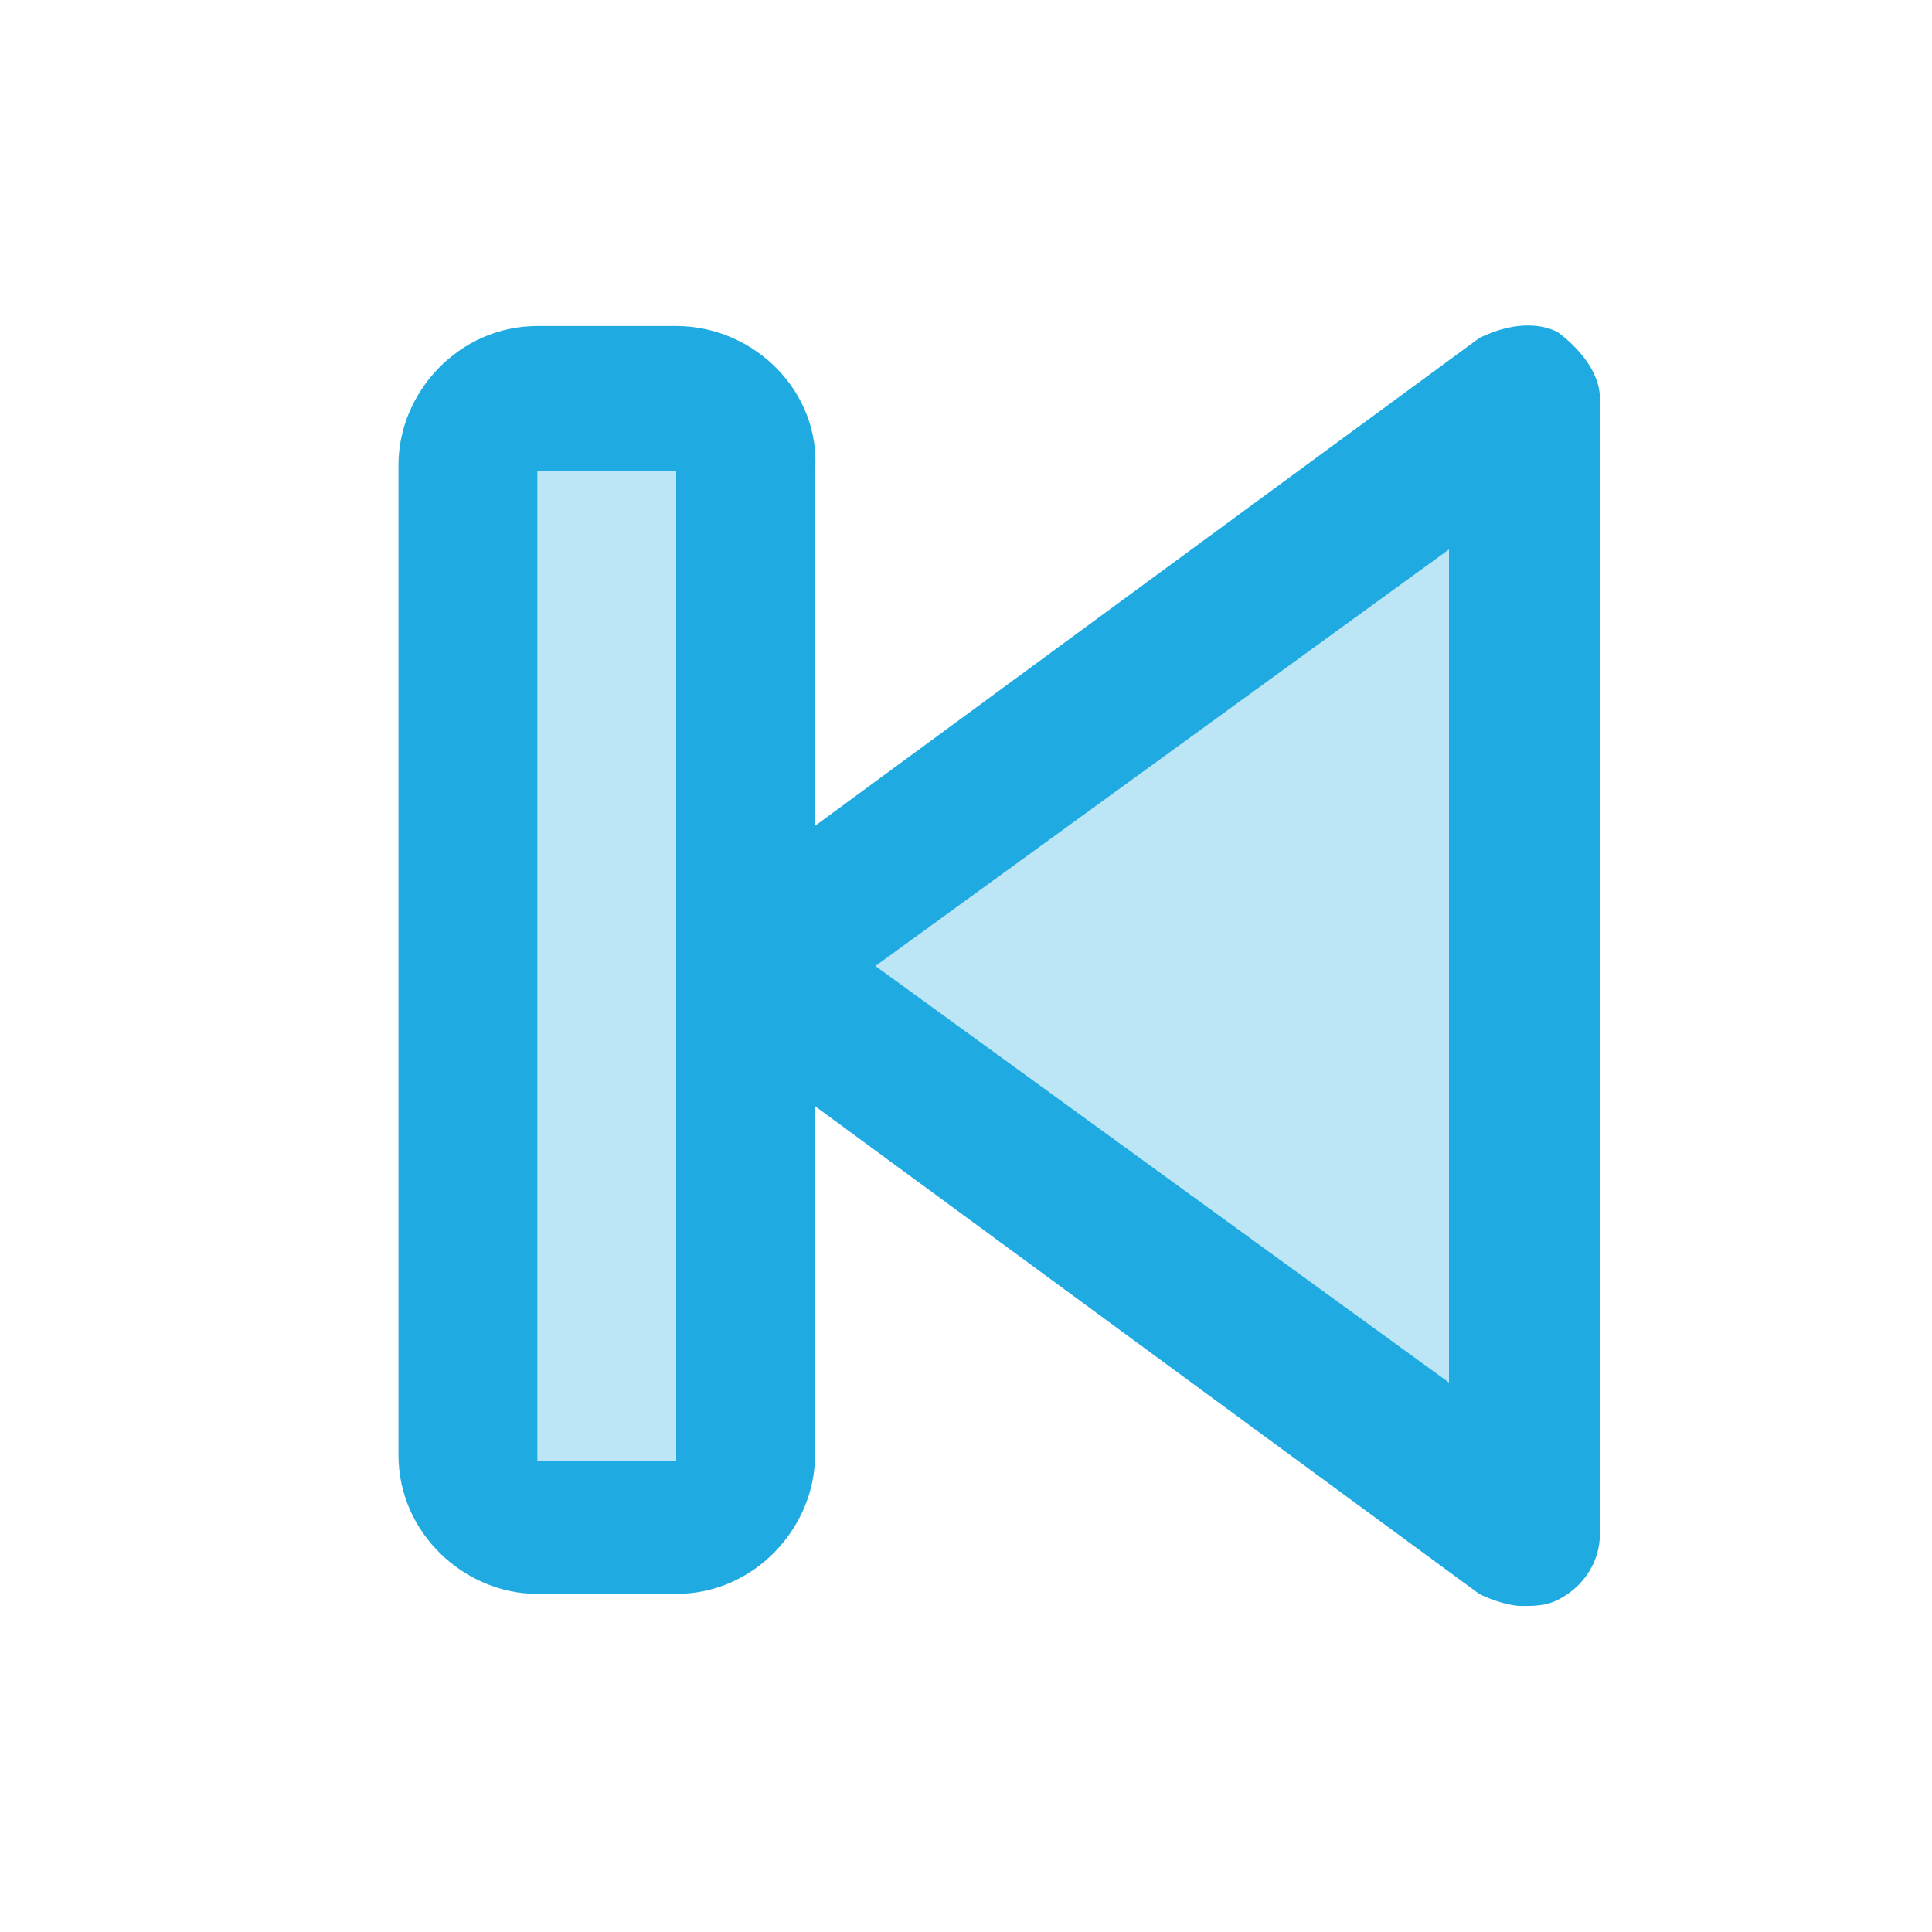
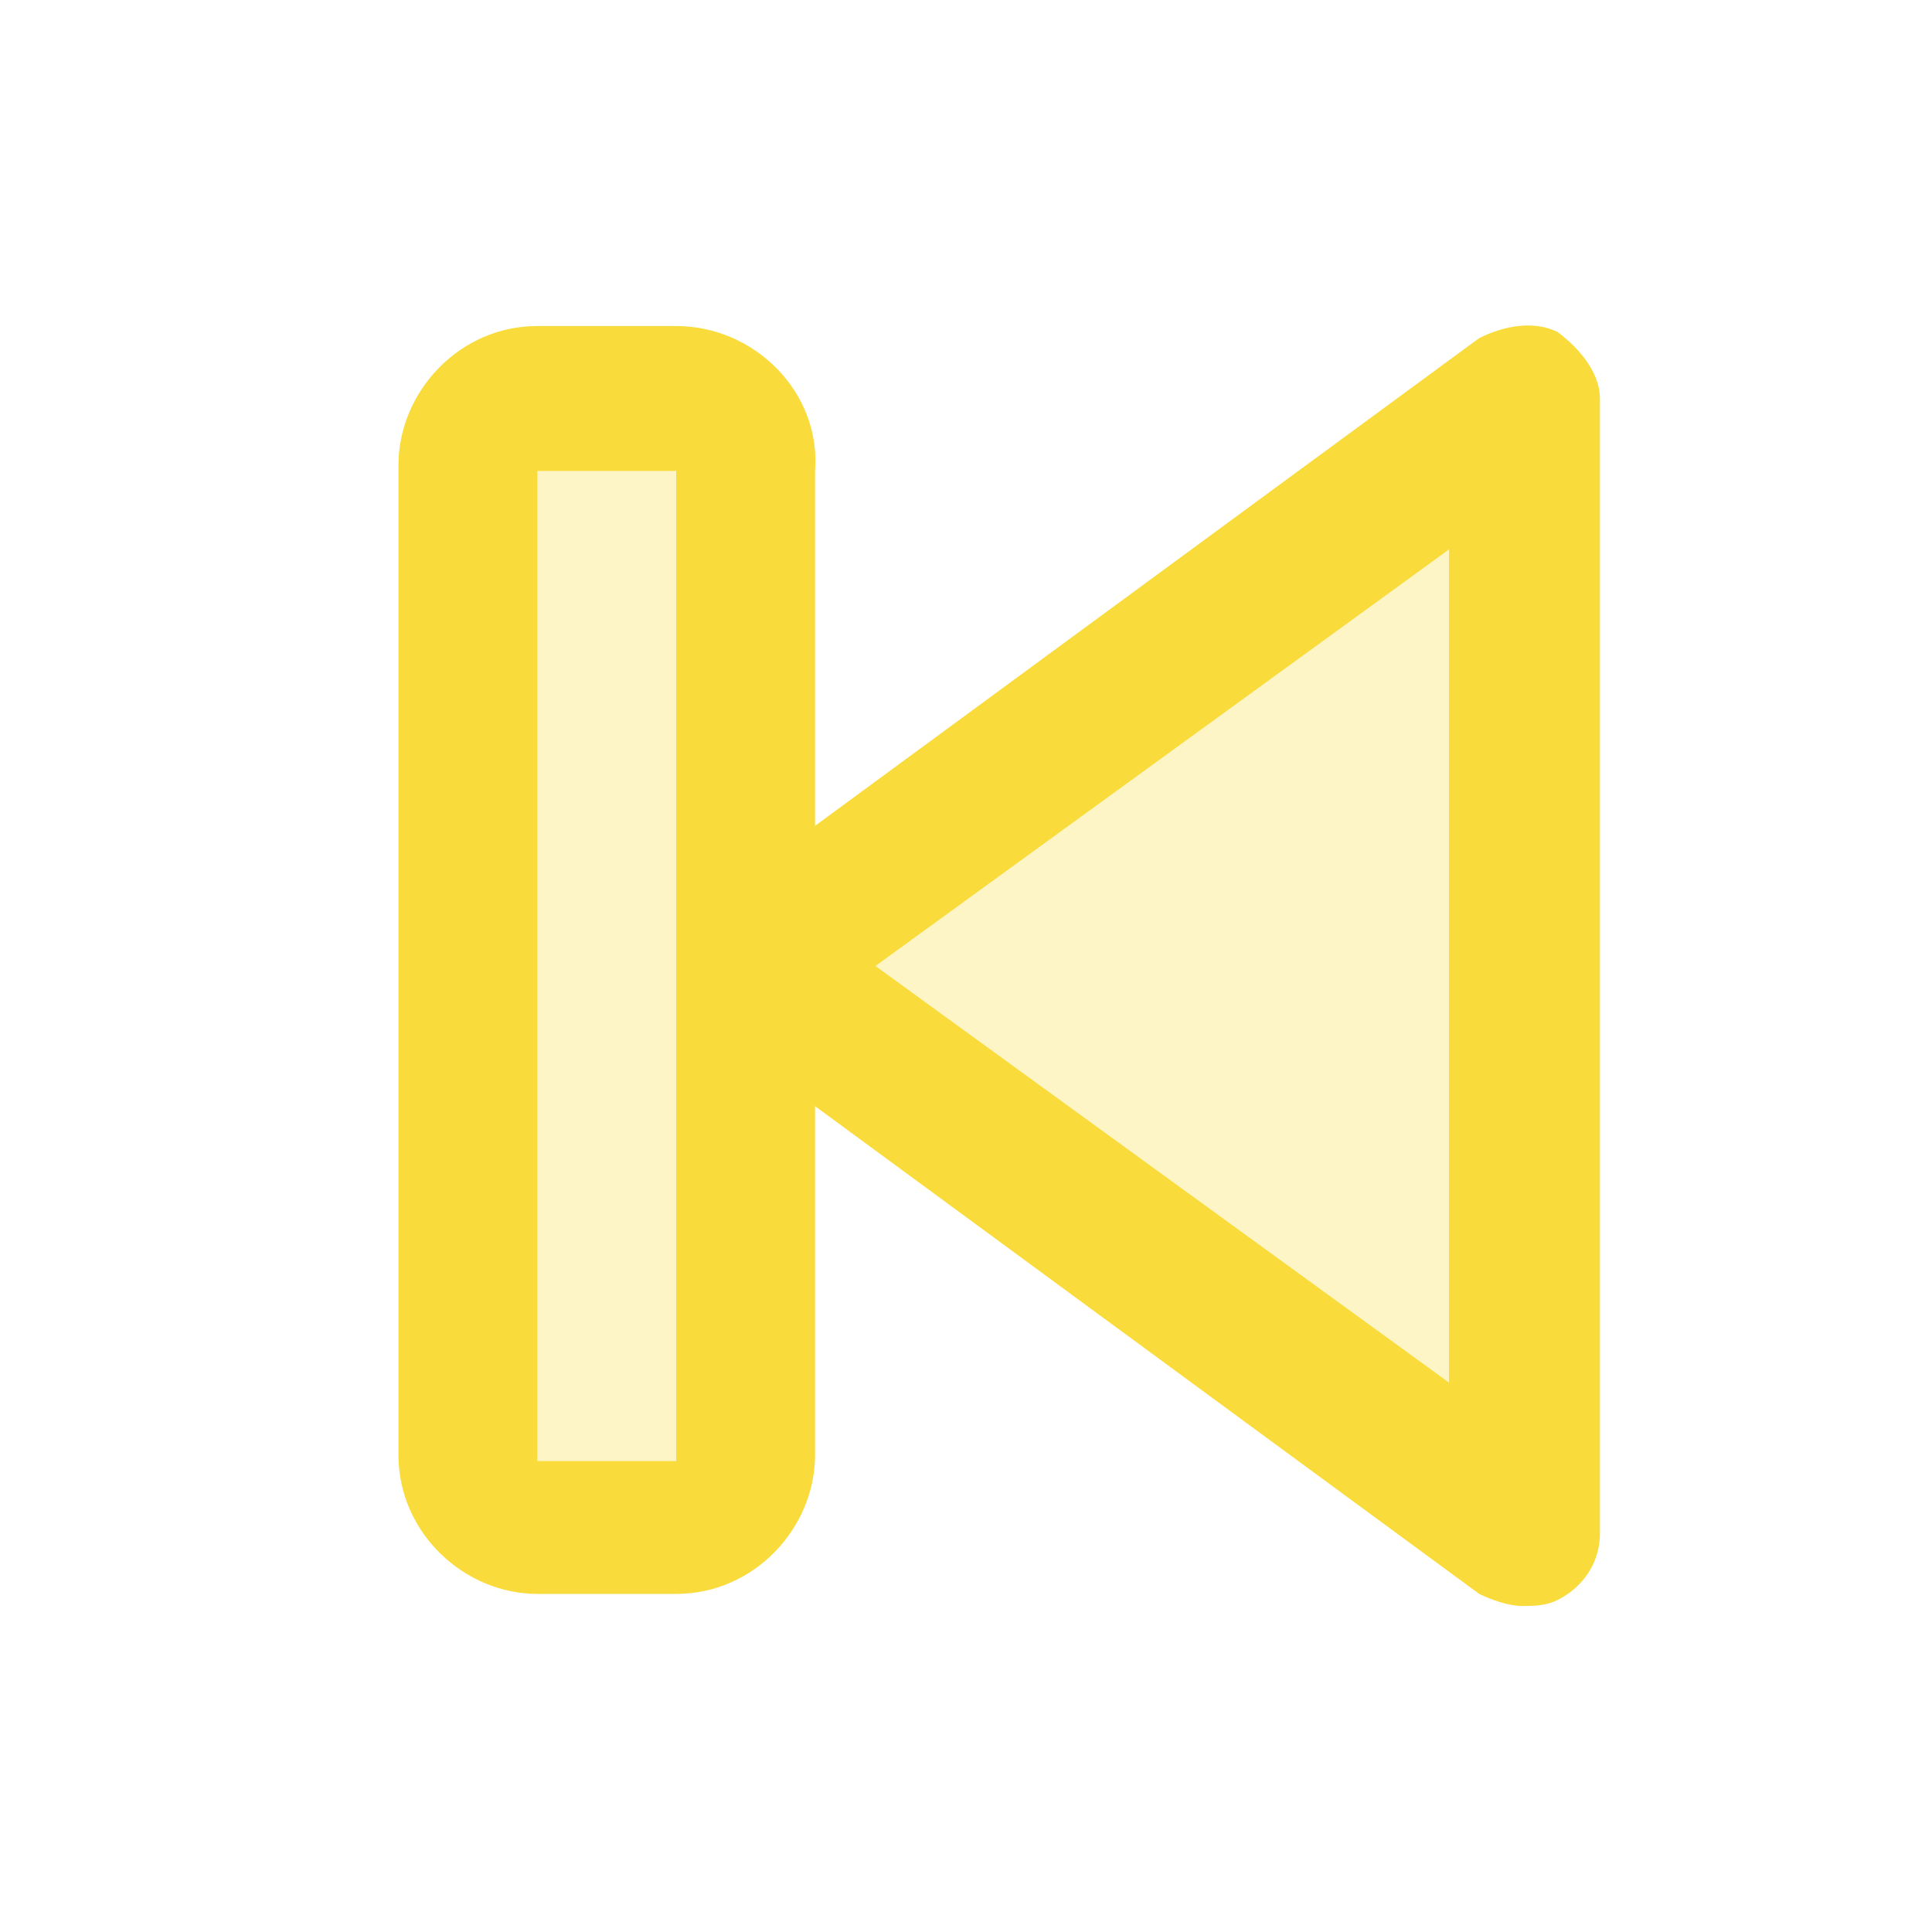
<svg xmlns="http://www.w3.org/2000/svg" version="1.1" id="Layer_1" x="0px" y="0px" viewBox="0 0 32 32" style="enable-background:new 0 0 32 32;" xml:space="preserve">
  <style type="text/css">
- 	.st0{fill:#1FABE2;}
- 	.st1{opacity:0.3;fill:#1FABE2;enable-background:new    ;}
+ 	.st0{fill:#F9DC3B;}
+ 	.st1{opacity:0.3;fill:#F9DC3B;enable-background:new    ;}
</style>
  <g id="Rectangle_2_copy_3">
    <g>
      <path class="st0" d="M11.2,5.4H8.9c-1.3,0-2.3,1.1-2.3,2.3v16.4c0,1.3,1.1,2.3,2.3,2.3h2.3c1.3,0,2.3-1.1,2.3-2.3V7.8    C13.6,6.5,12.5,5.4,11.2,5.4z M11.2,24.2H8.9V7.8h2.3V24.2z" />
    </g>
  </g>
  <g id="Shape_3">
    <g>
      <path class="st0" d="M25.8,5.5c-0.4-0.2-0.9-0.1-1.3,0.1L11.7,15c-0.2,0.1-0.5,0.6-0.5,0.9s0.2,0.8,0.5,1.1l12.8,9.4    c0.2,0.1,0.5,0.2,0.7,0.2s0.4,0,0.6-0.1c0.4-0.2,0.7-0.6,0.7-1.1V6.6C26.5,6.2,26.2,5.8,25.8,5.5z M24,22.9L14.5,16L24,9.1V22.9z" />
    </g>
  </g>
  <rect x="8.4" y="7.2" class="st1" width="3.2" height="17.4" />
  <polygon class="st1" points="25.6,24.4 14,17.7 14,14.3 25.6,7.2 " />
</svg>
